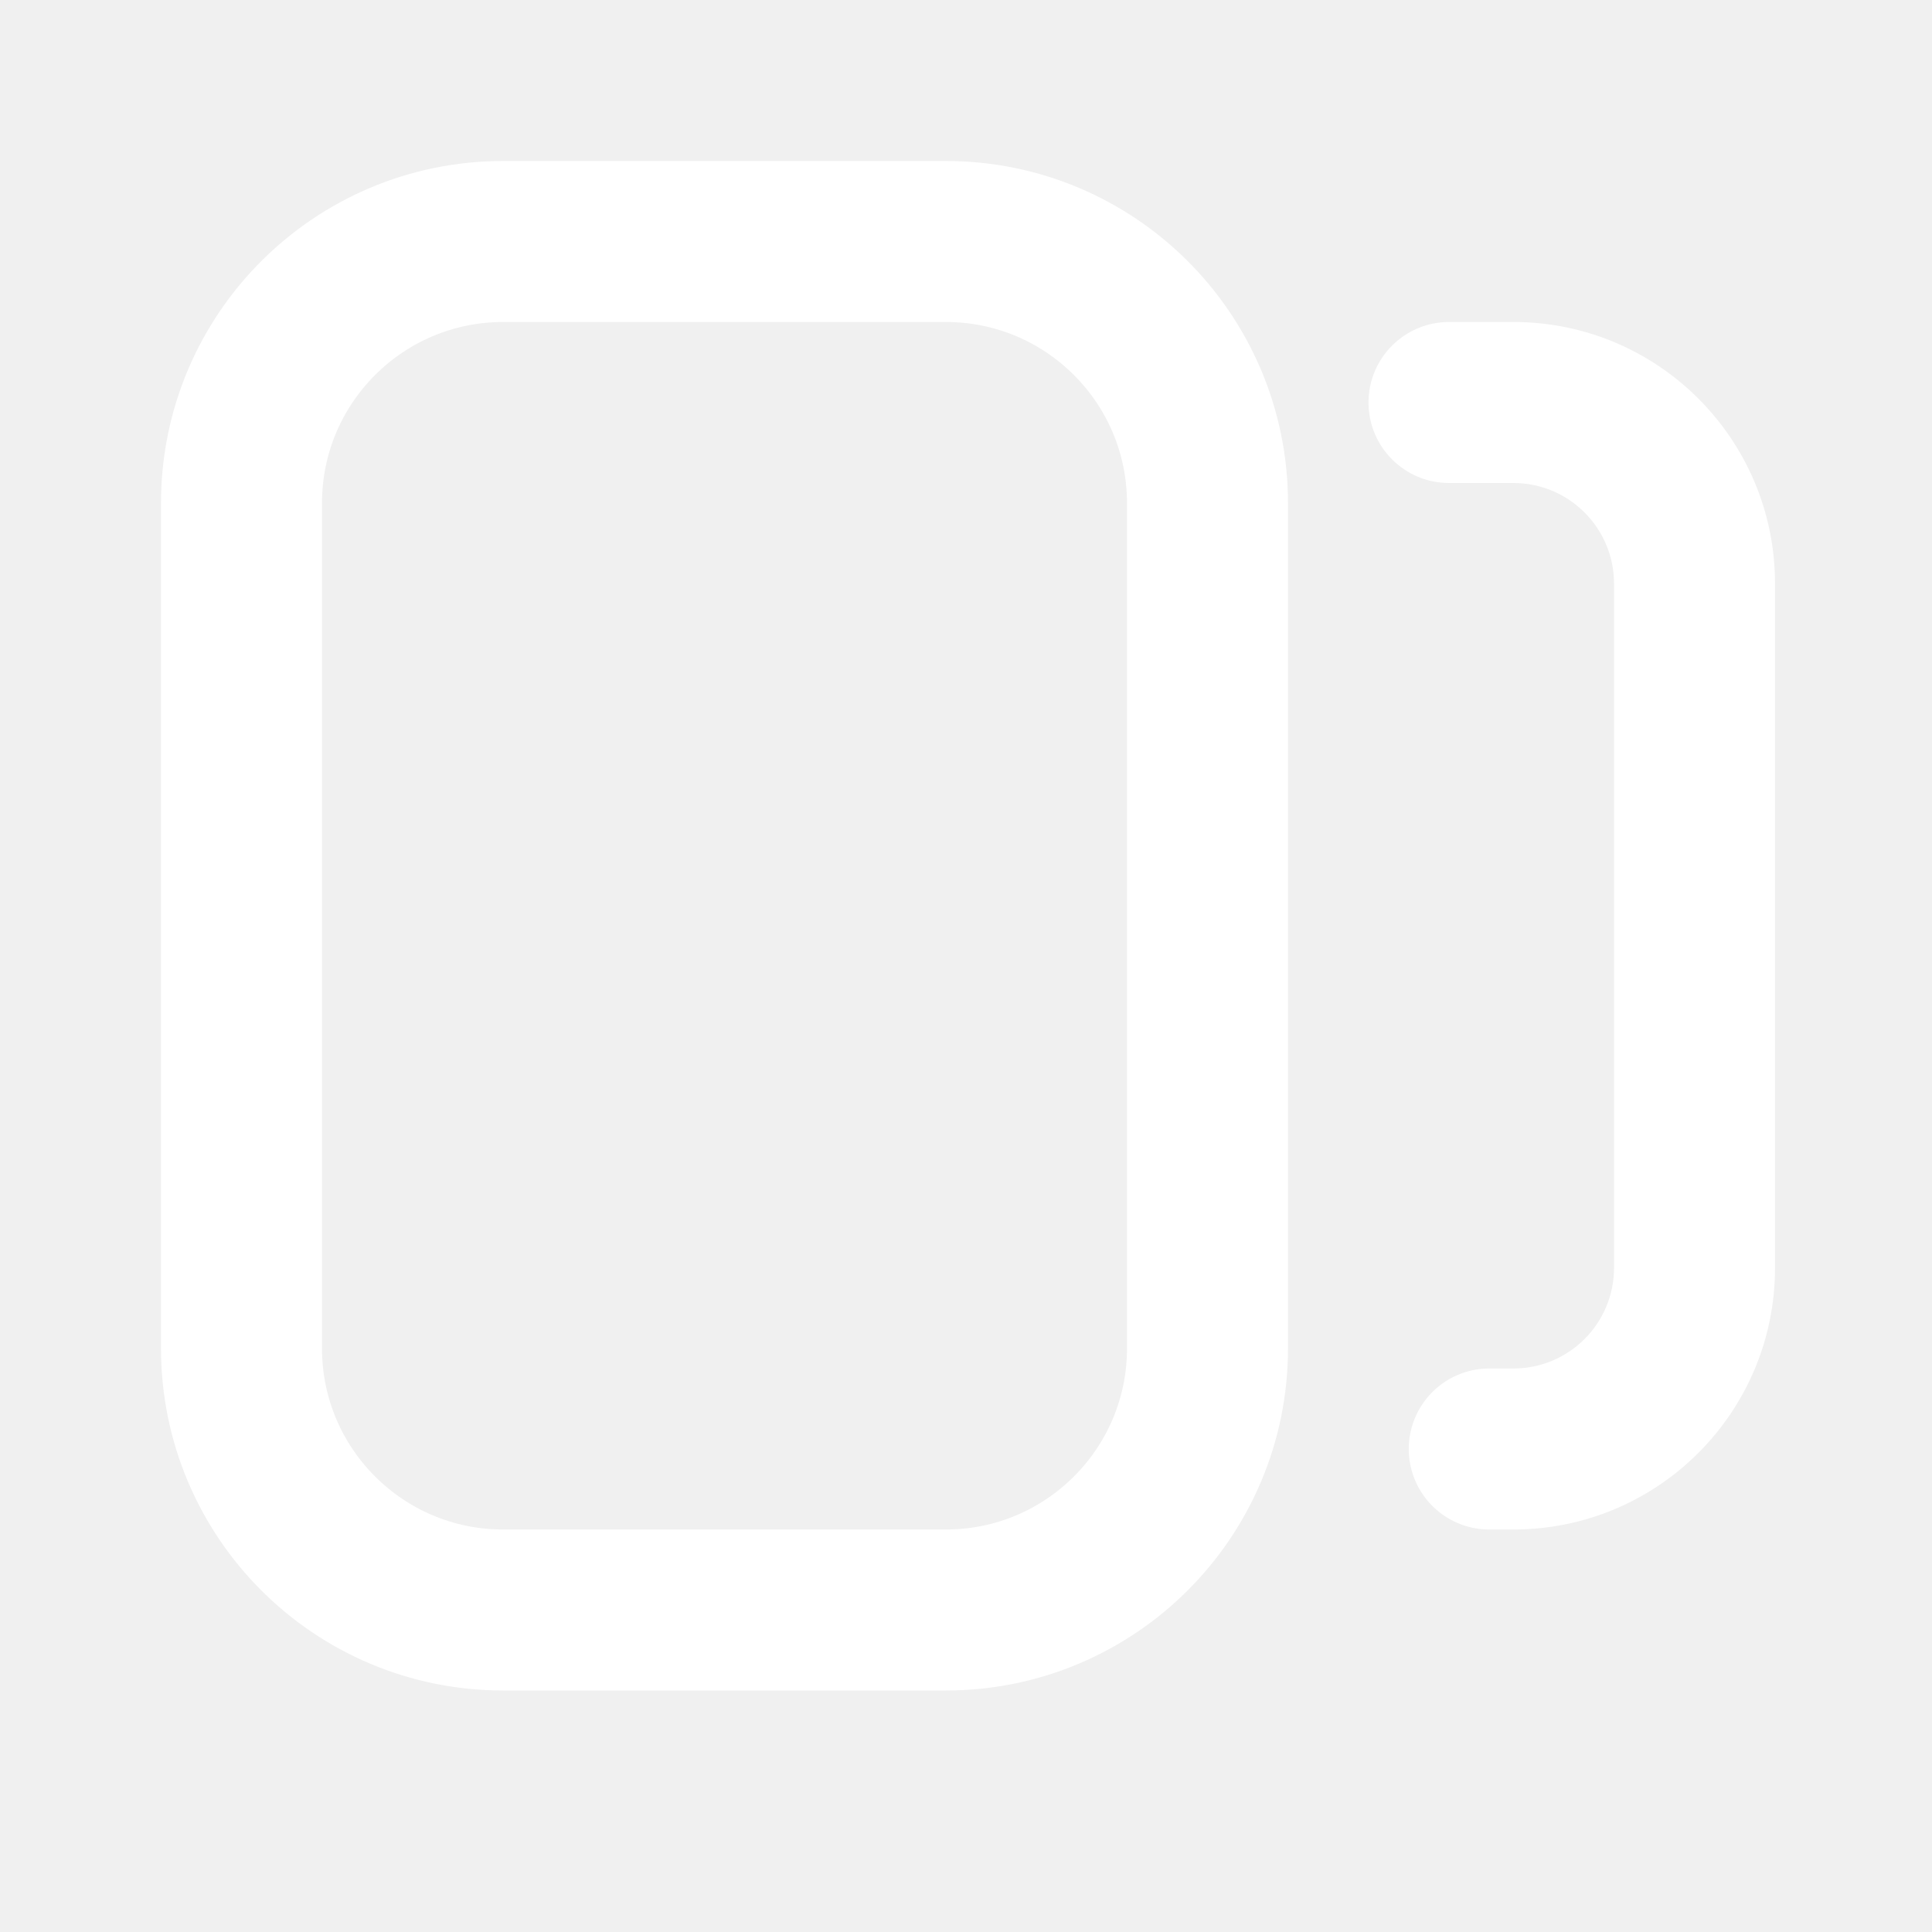
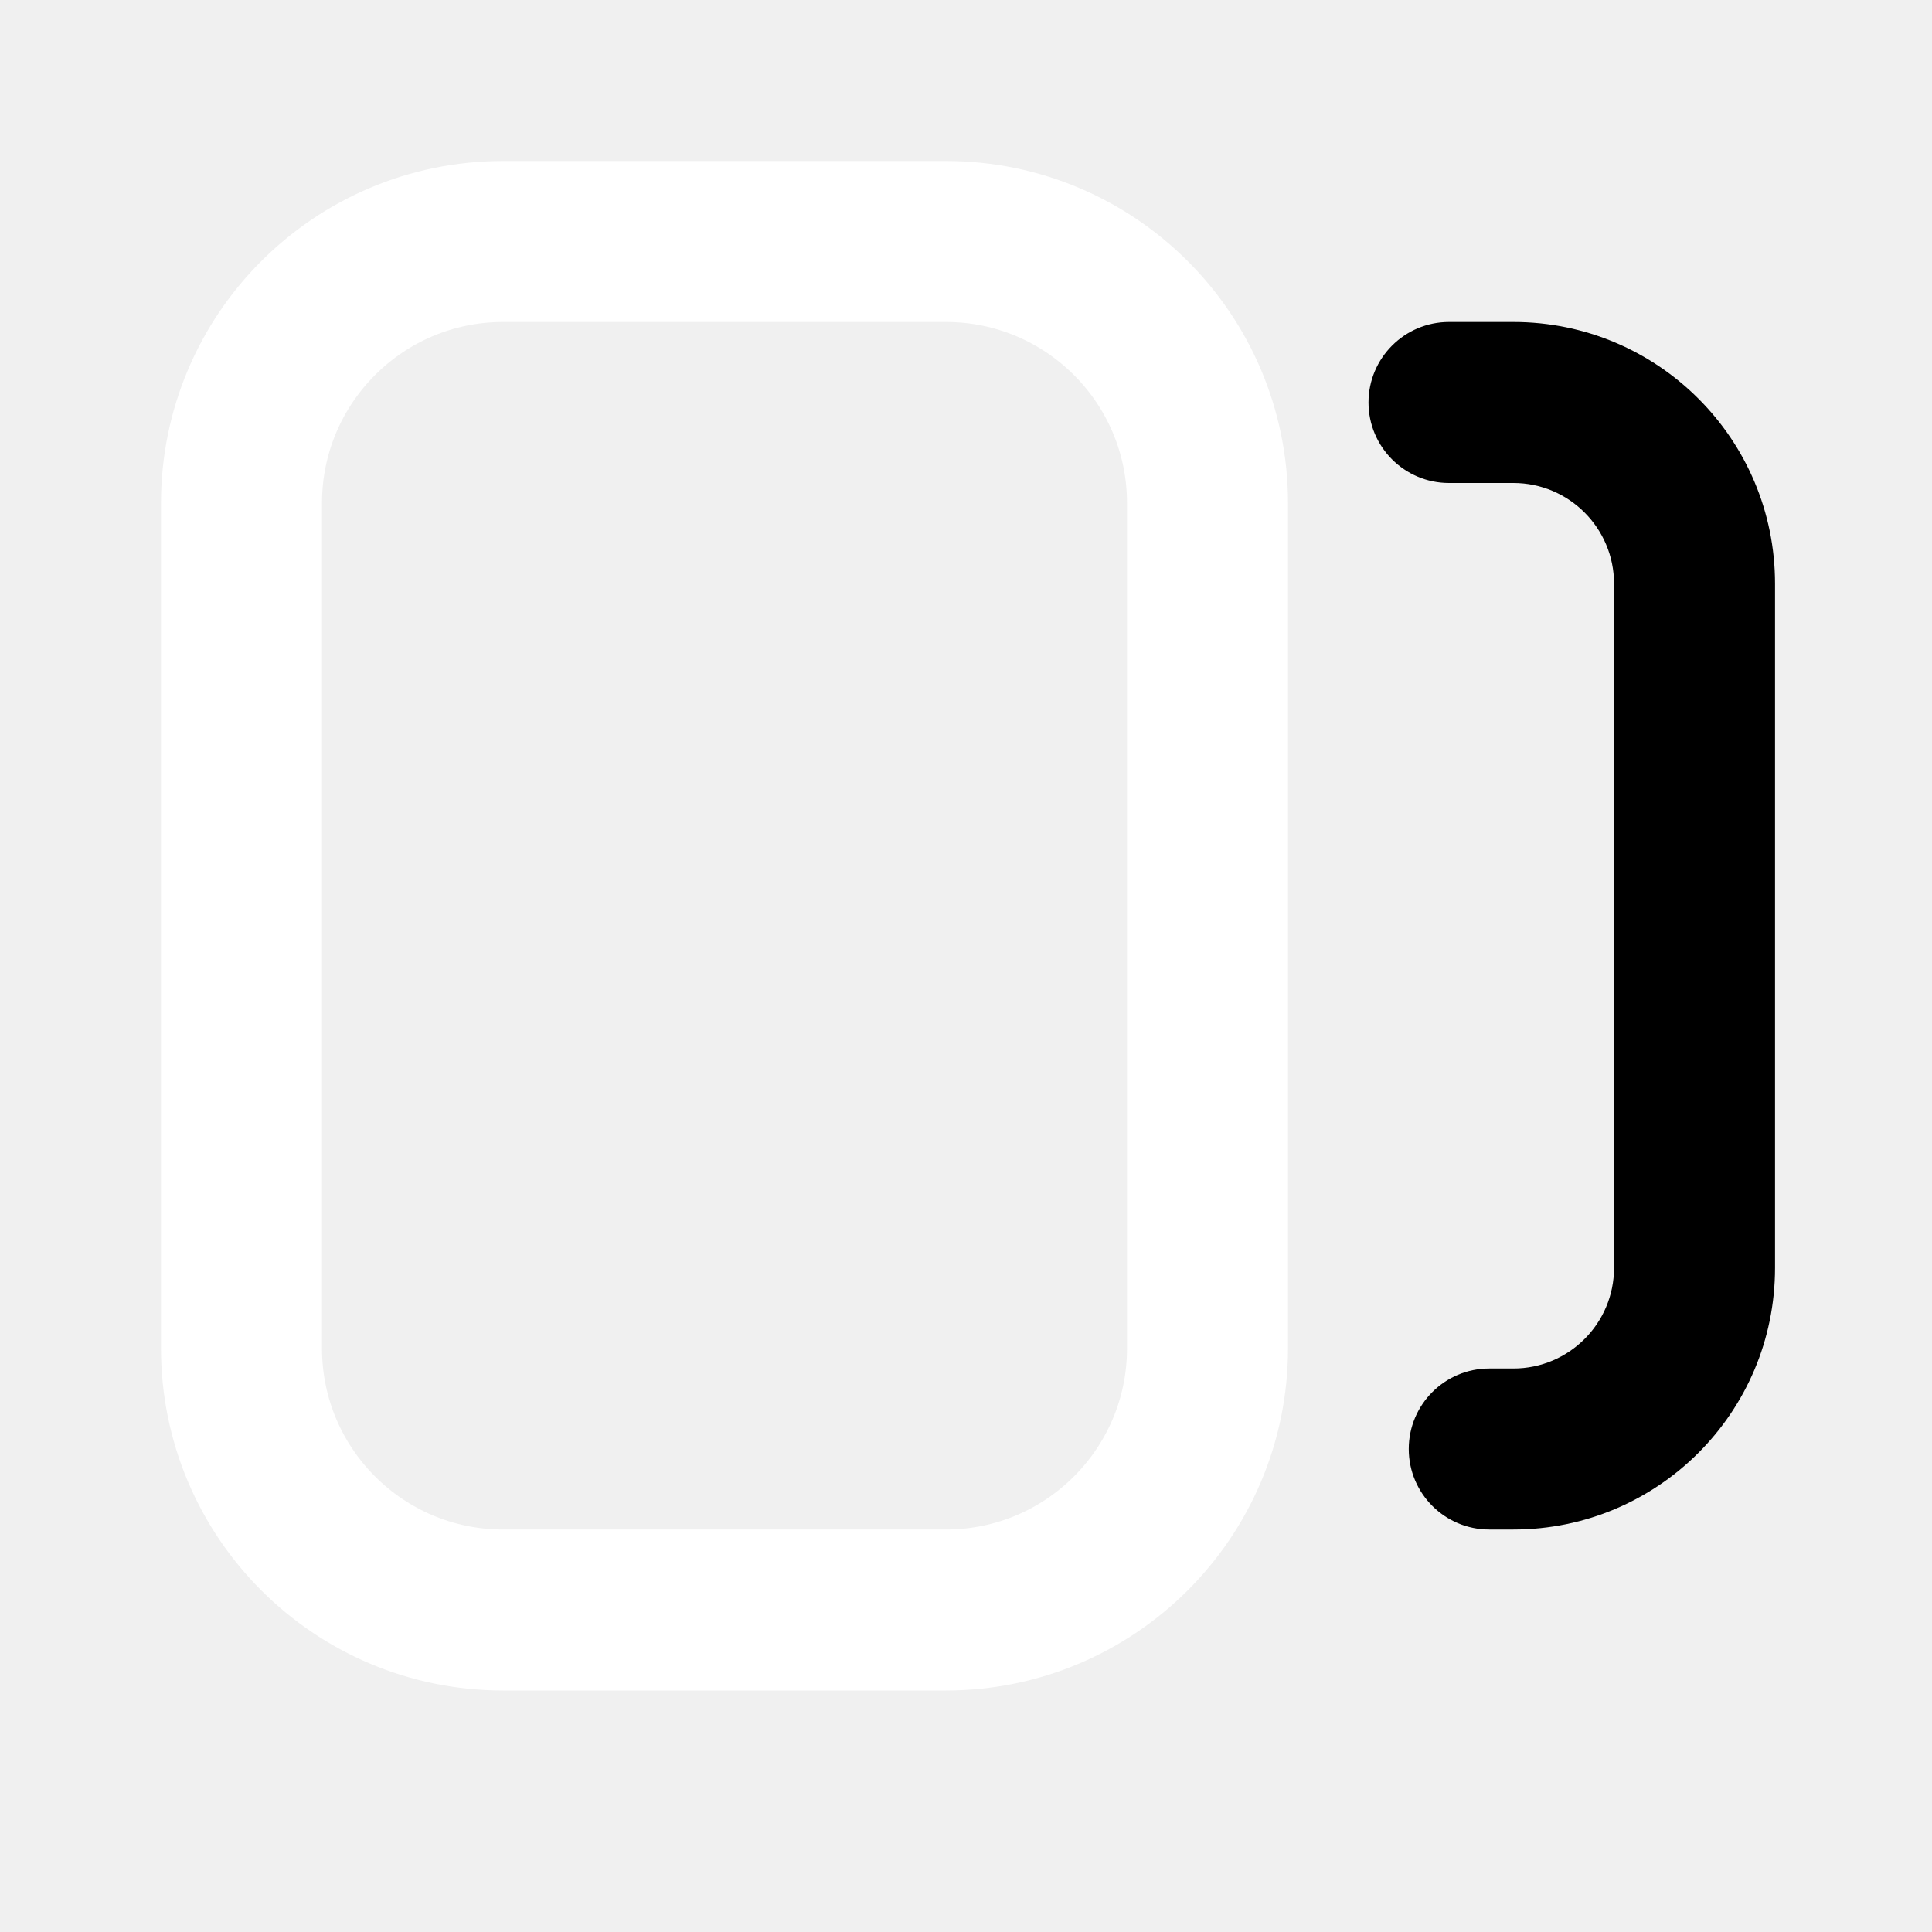
<svg xmlns="http://www.w3.org/2000/svg" width="24" height="24" viewBox="0 0 24 24" fill="none">
  <rect x="3" y="3" width="12" height="17" rx="3.25" stroke="white" stroke-width="2" />
-   <path d="M18 4C17.448 4 17 4.448 17 5C17 5.552 17.448 6 18 6V4ZM18.5 17C17.948 17 17.5 17.448 17.5 18C17.5 18.552 17.948 19 18.5 19V17ZM18 6H18.8V4H18V6ZM20.05 7.25V15.75H22.05V7.25H20.05ZM18.8 17H18.5V19H18.8V17ZM20.05 15.75C20.05 16.44 19.49 17 18.8 17V19C20.595 19 22.05 17.545 22.05 15.75H20.05ZM18.8 6C19.49 6 20.05 6.56 20.05 7.25H22.05C22.05 5.455 20.595 4 18.8 4V6Z" fill="white" />
+   <path d="M18 4C17.448 4 17 4.448 17 5C17 5.552 17.448 6 18 6V4ZM18.5 17C17.948 17 17.5 17.448 17.5 18C17.5 18.552 17.948 19 18.5 19V17ZM18 6H18.8V4H18V6ZM20.05 7.25V15.75H22.05V7.25H20.05ZM18.8 17H18.5V19H18.8V17ZM20.05 15.75C20.05 16.44 19.49 17 18.8 17V19C20.595 19 22.05 17.545 22.05 15.75H20.05ZM18.8 6C19.49 6 20.05 6.56 20.05 7.25H22.05C22.05 5.455 20.595 4 18.8 4V6Z" fill="currentColor" />
</svg>
